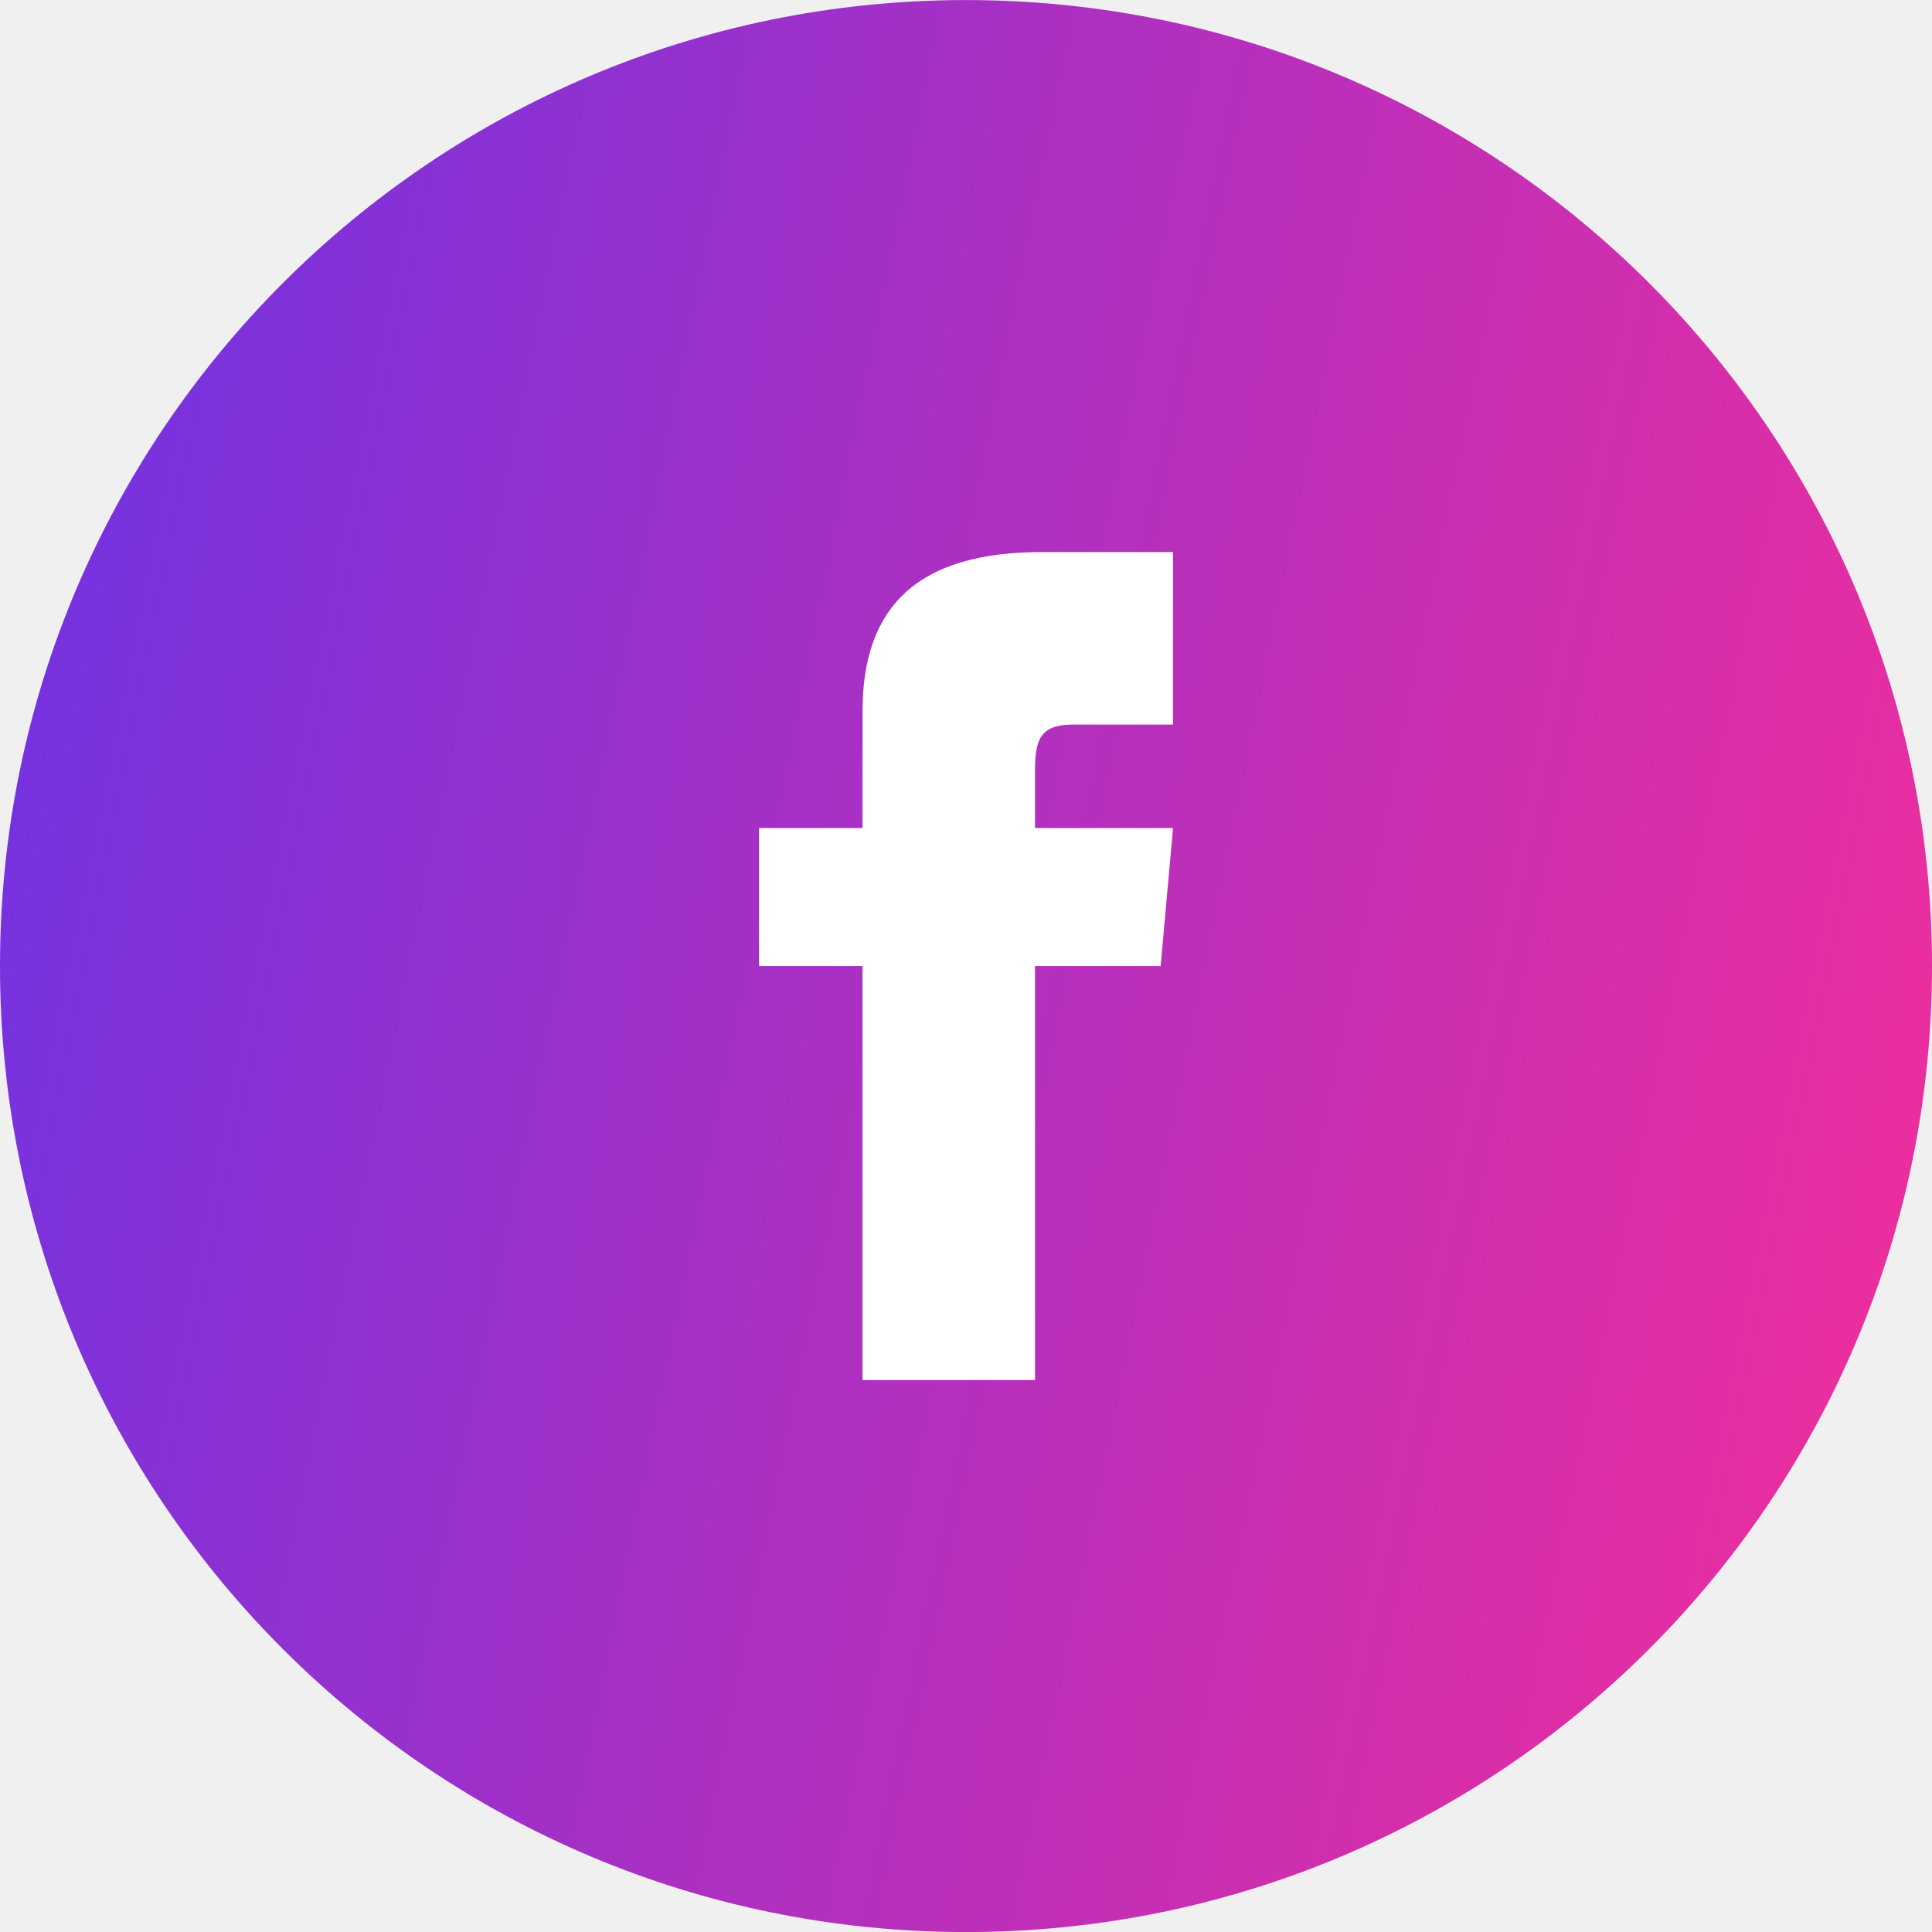
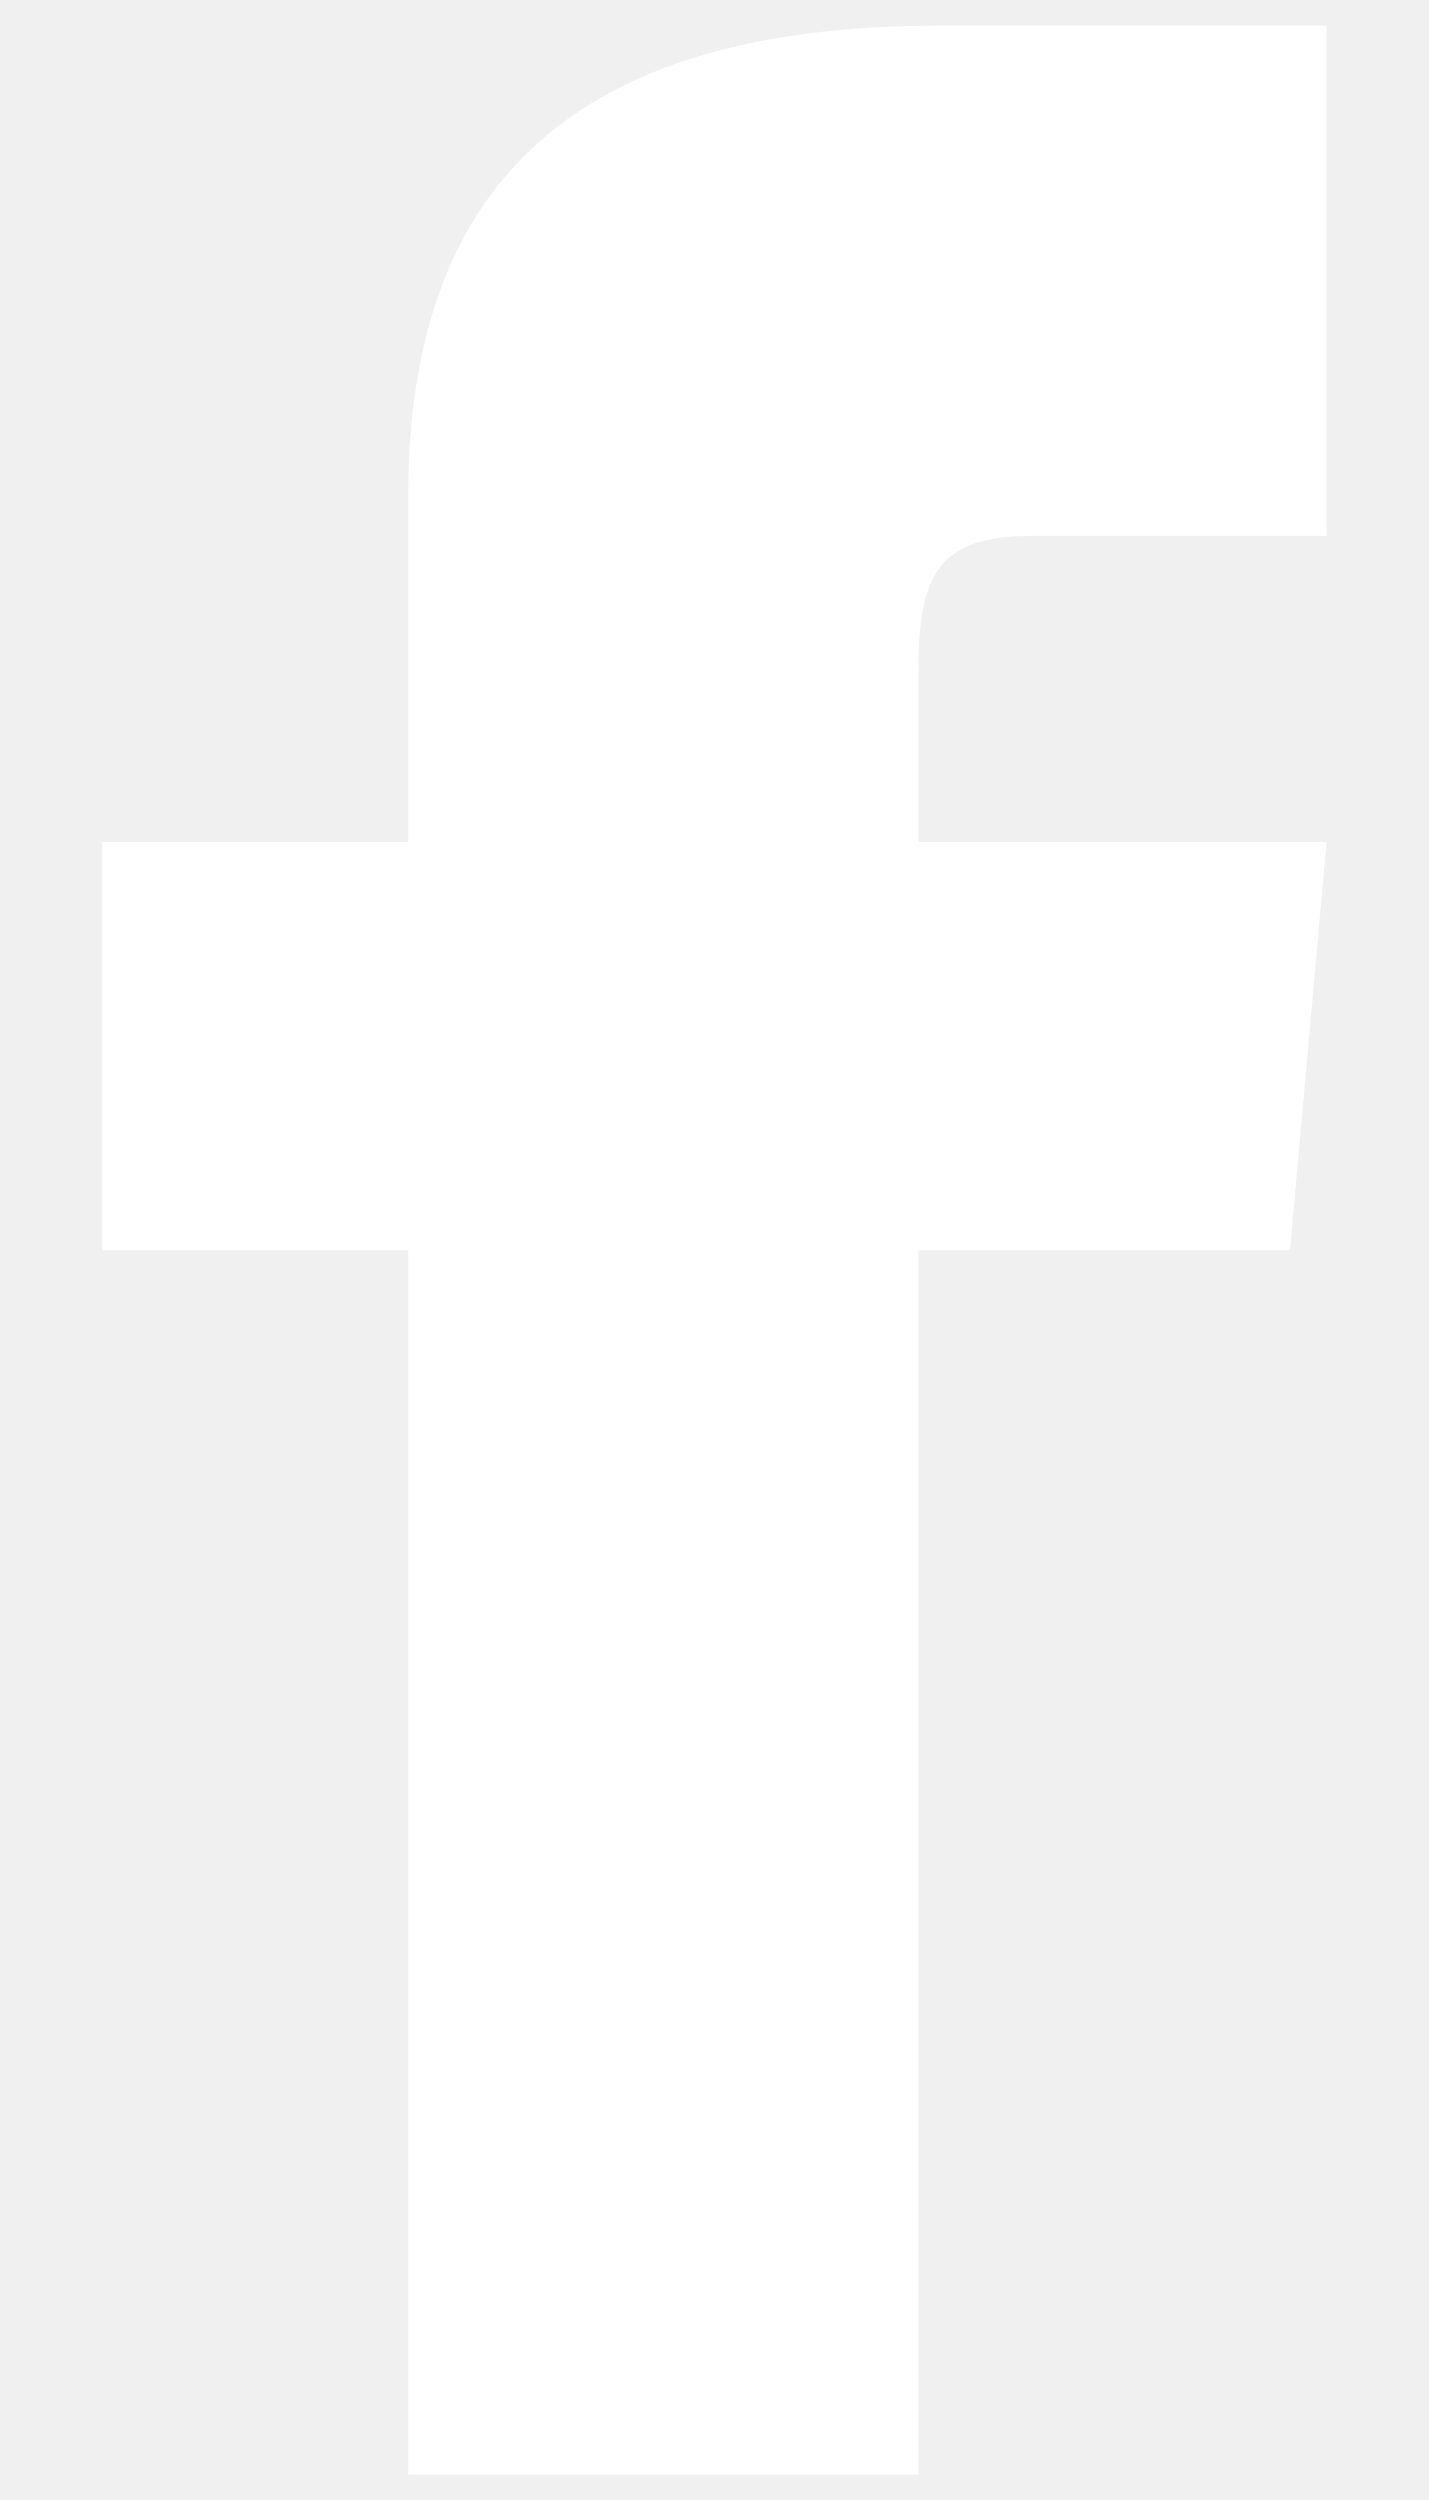
- <svg xmlns="http://www.w3.org/2000/svg" width="32" height="32" viewBox="0 0 32 32" fill="none">
-   <circle cx="16" cy="16.001" r="16" fill="url(#paint0_linear_1_1955)" />
-   <g clip-path="url(#clip0_1_1955)">
-     <path d="M14.286 13.715H12.572V16.001H14.286V22.858H17.143V16.001H19.224L19.429 13.715H17.143V12.762C17.143 12.217 17.253 12.001 17.78 12.001H19.429V9.144H17.253C15.198 9.144 14.286 10.048 14.286 11.781V13.715Z" fill="white" />
-   </g>
-   <defs>
-     <linearGradient id="paint0_linear_1_1955" x1="32" y1="36.471" x2="-11.143" y2="27.771" gradientUnits="userSpaceOnUse">
-       <stop stop-color="#F82D98" />
-       <stop offset="1" stop-color="#5833EF" />
-     </linearGradient>
-     <clipPath id="clip0_1_1955">
-       <rect width="13.714" height="13.714" fill="white" transform="translate(9.14307 9.14362)" />
-     </clipPath>
-   </defs>
+ <svg xmlns="http://www.w3.org/2000/svg" width="8" height="14" viewBox="0 0 8 14" fill="none">
+   <path d="M2.286 4.715H0.572V7.001H2.286V13.858H5.143V7.001H7.224L7.429 4.715H5.143V3.762C5.143 3.217 5.253 3.001 5.78 3.001H7.429V0.144H5.253C3.198 0.144 2.286 1.048 2.286 2.781V4.715Z" fill="white" />
</svg>
